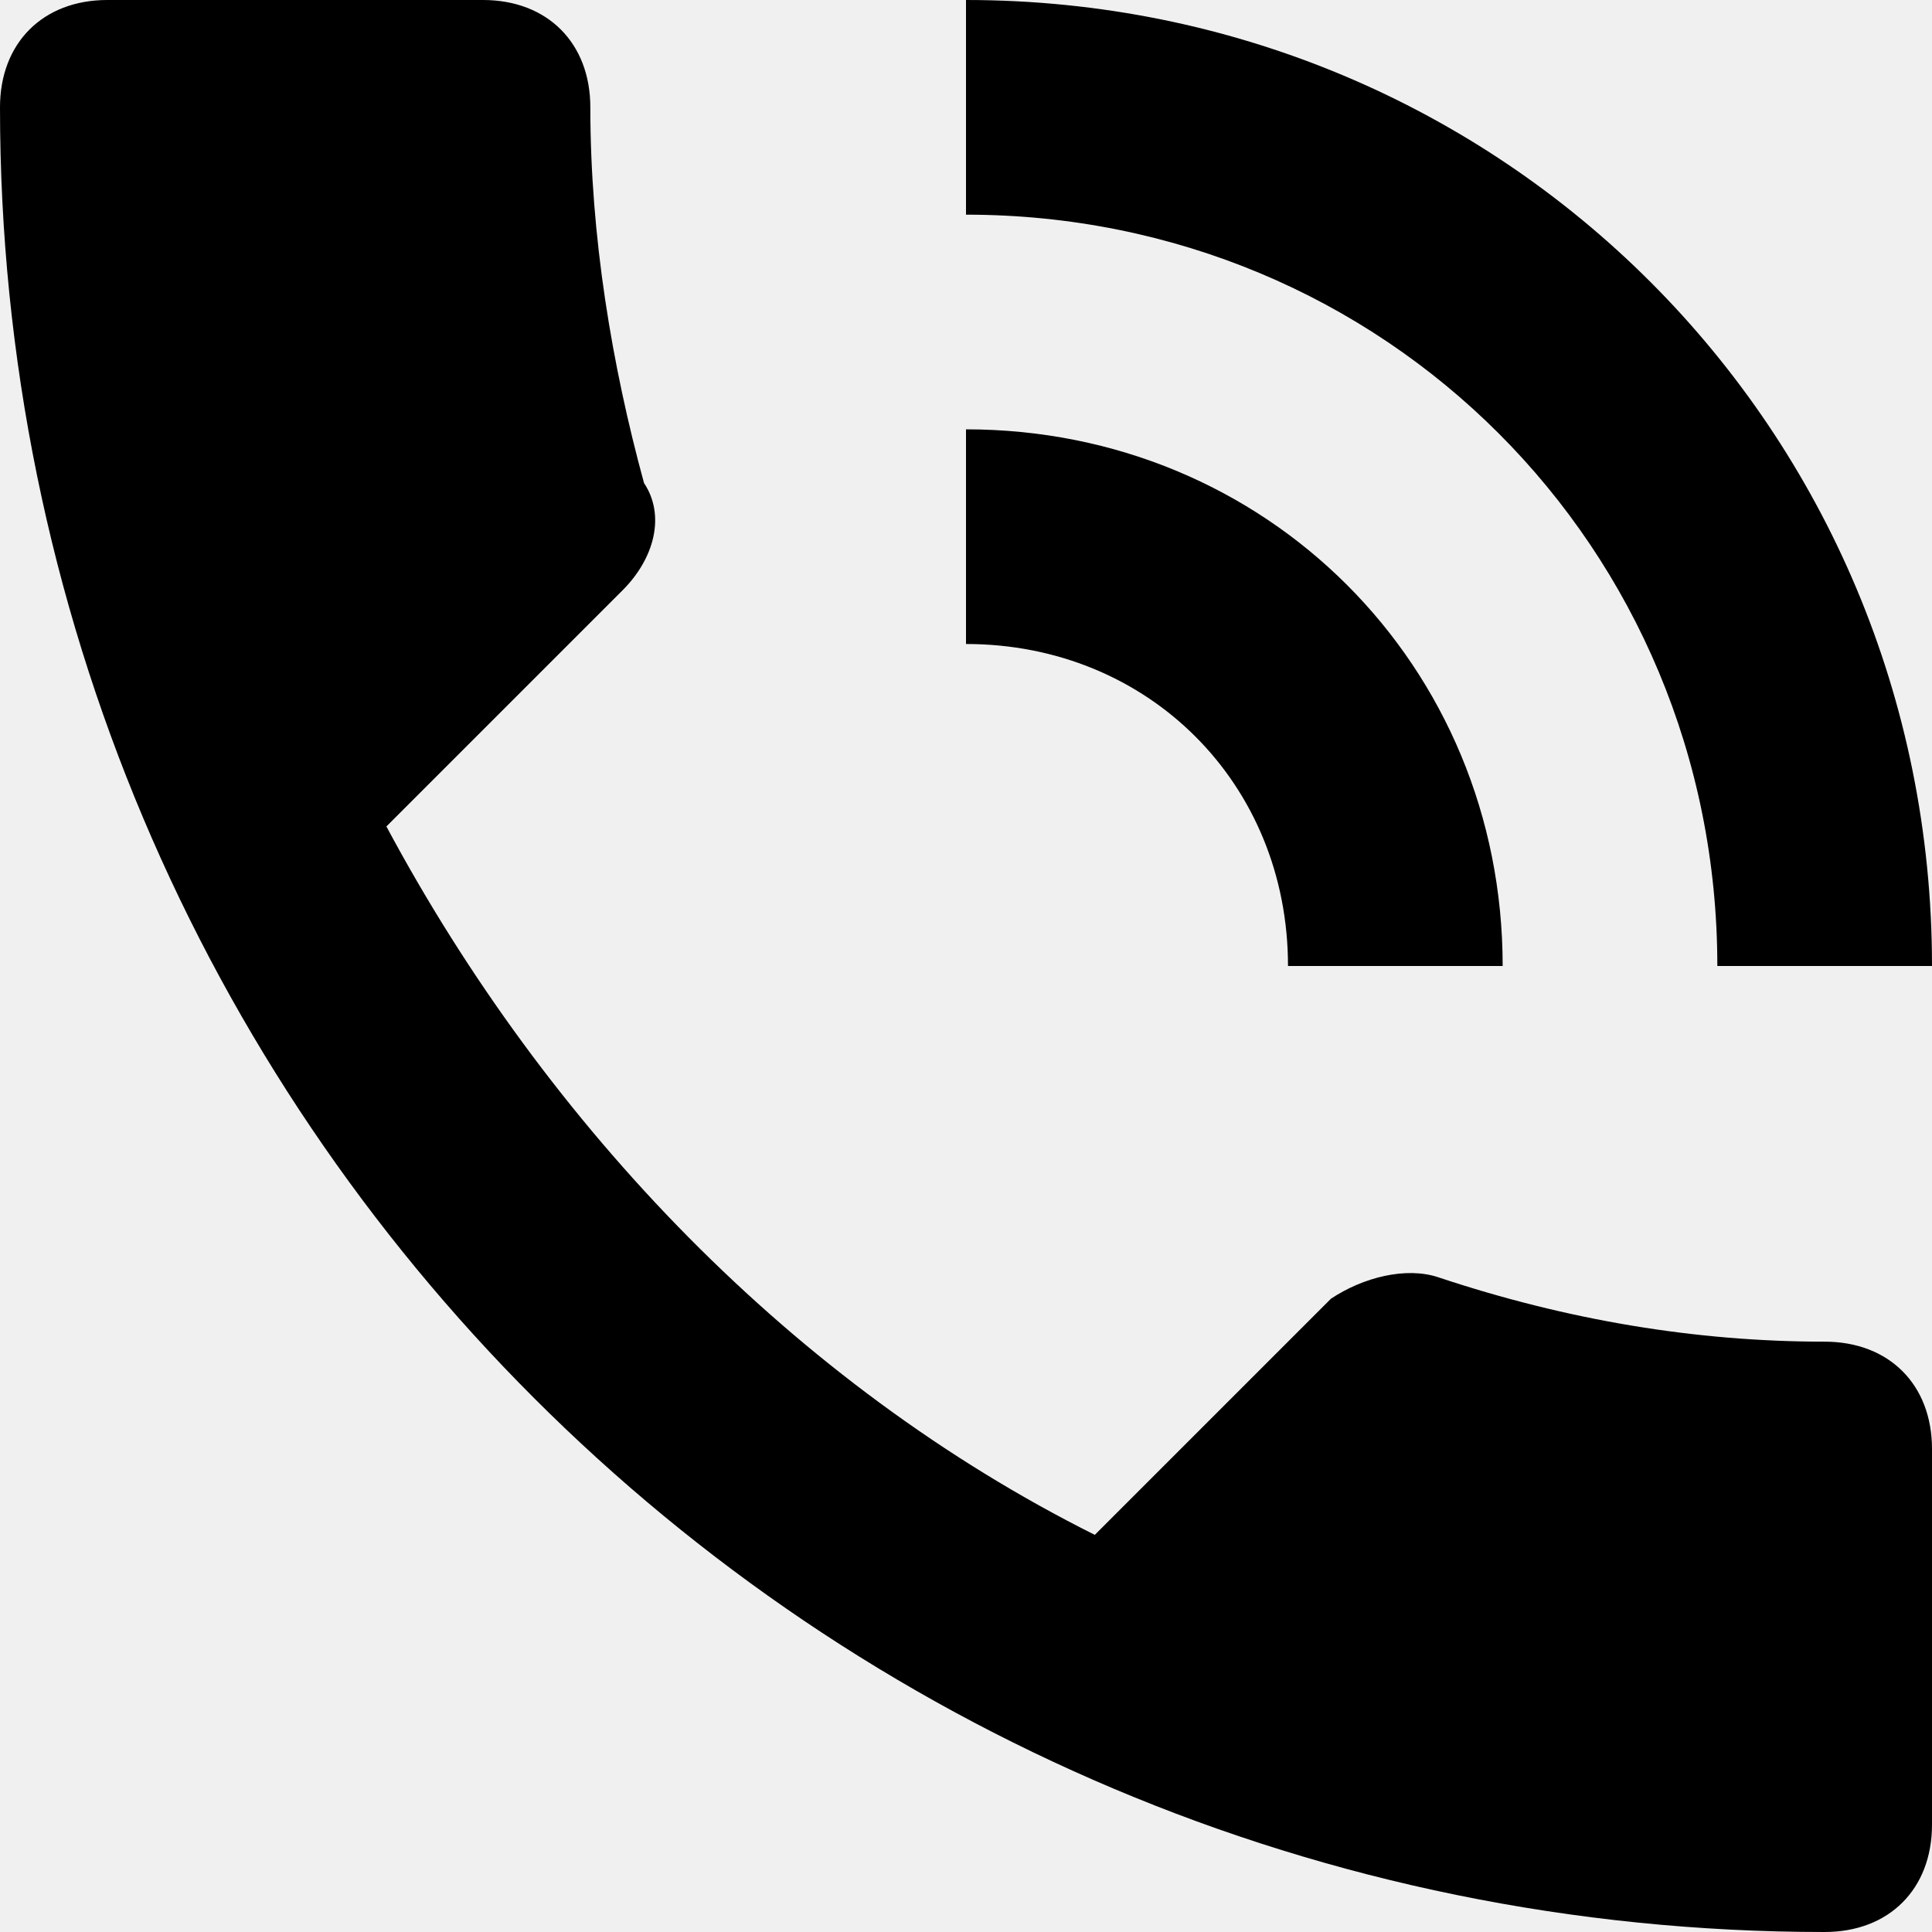
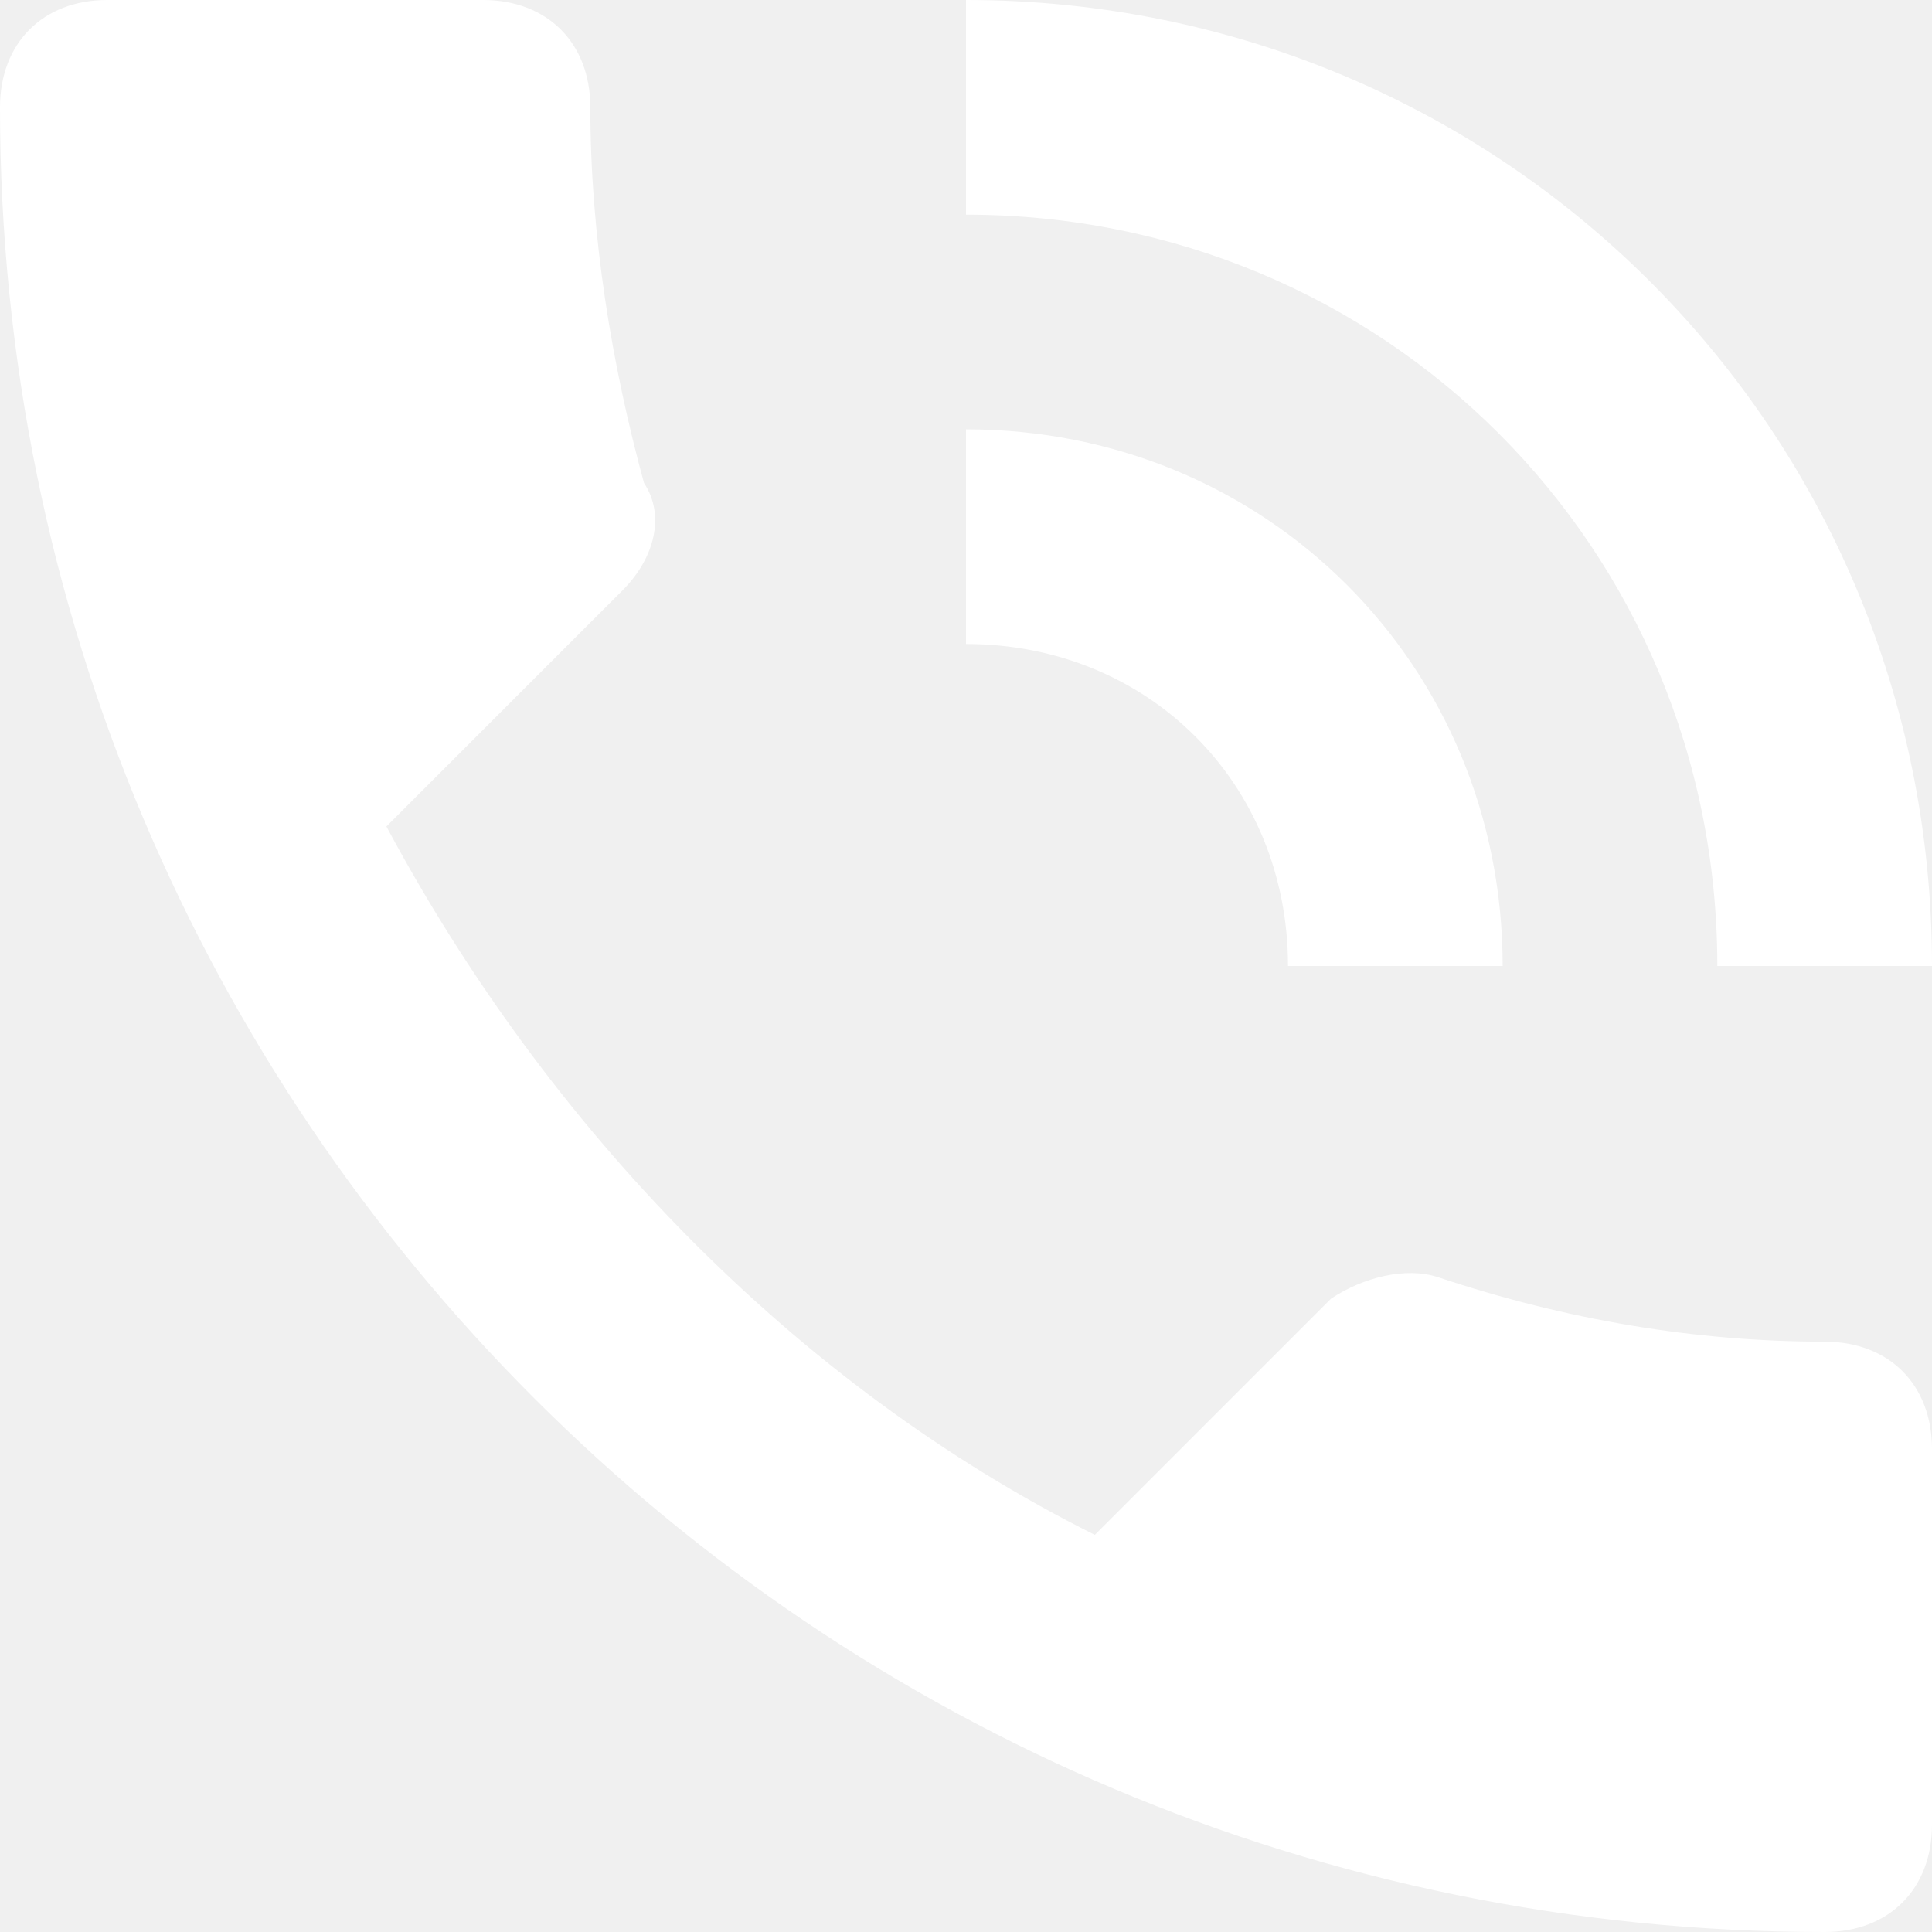
<svg xmlns="http://www.w3.org/2000/svg" width="18" height="18">
-   <path d="M17 12.5c-1.2 0-2.4-.2-3.6-.6-.3-.1-.7 0-1 .2l-2.2 2.2c-2.8-1.4-5.1-3.8-6.6-6.6l2.2-2.2c.3-.3.4-.7.2-1-.3-1.1-.5-2.3-.5-3.5 0-.6-.4-1-1-1H1C.4 0 0 .4 0 1c0 9.4 7.6 17 17 17 .6 0 1-.4 1-1v-3.5c0-.6-.4-1-1-1zM16 9h2c0-5-4-9-9-9v2c3.9 0 7 3.1 7 7zm-4 0h2c0-2.8-2.2-5-5-5v2c1.7 0 3 1.3 3 3z" fill="black" fill-rule="evenodd" />
+   <path d="M17 12.5c-1.2 0-2.4-.2-3.6-.6-.3-.1-.7 0-1 .2l-2.2 2.2c-2.8-1.4-5.1-3.8-6.6-6.6l2.2-2.2c.3-.3.4-.7.2-1-.3-1.1-.5-2.3-.5-3.5 0-.6-.4-1-1-1H1C.4 0 0 .4 0 1c0 9.4 7.6 17 17 17 .6 0 1-.4 1-1v-3.5c0-.6-.4-1-1-1zM16 9h2c0-5-4-9-9-9v2c3.9 0 7 3.1 7 7zm-4 0h2c0-2.8-2.2-5-5-5v2c1.7 0 3 1.3 3 3z" fill="#fff" fill-rule="evenodd" />
</svg>
